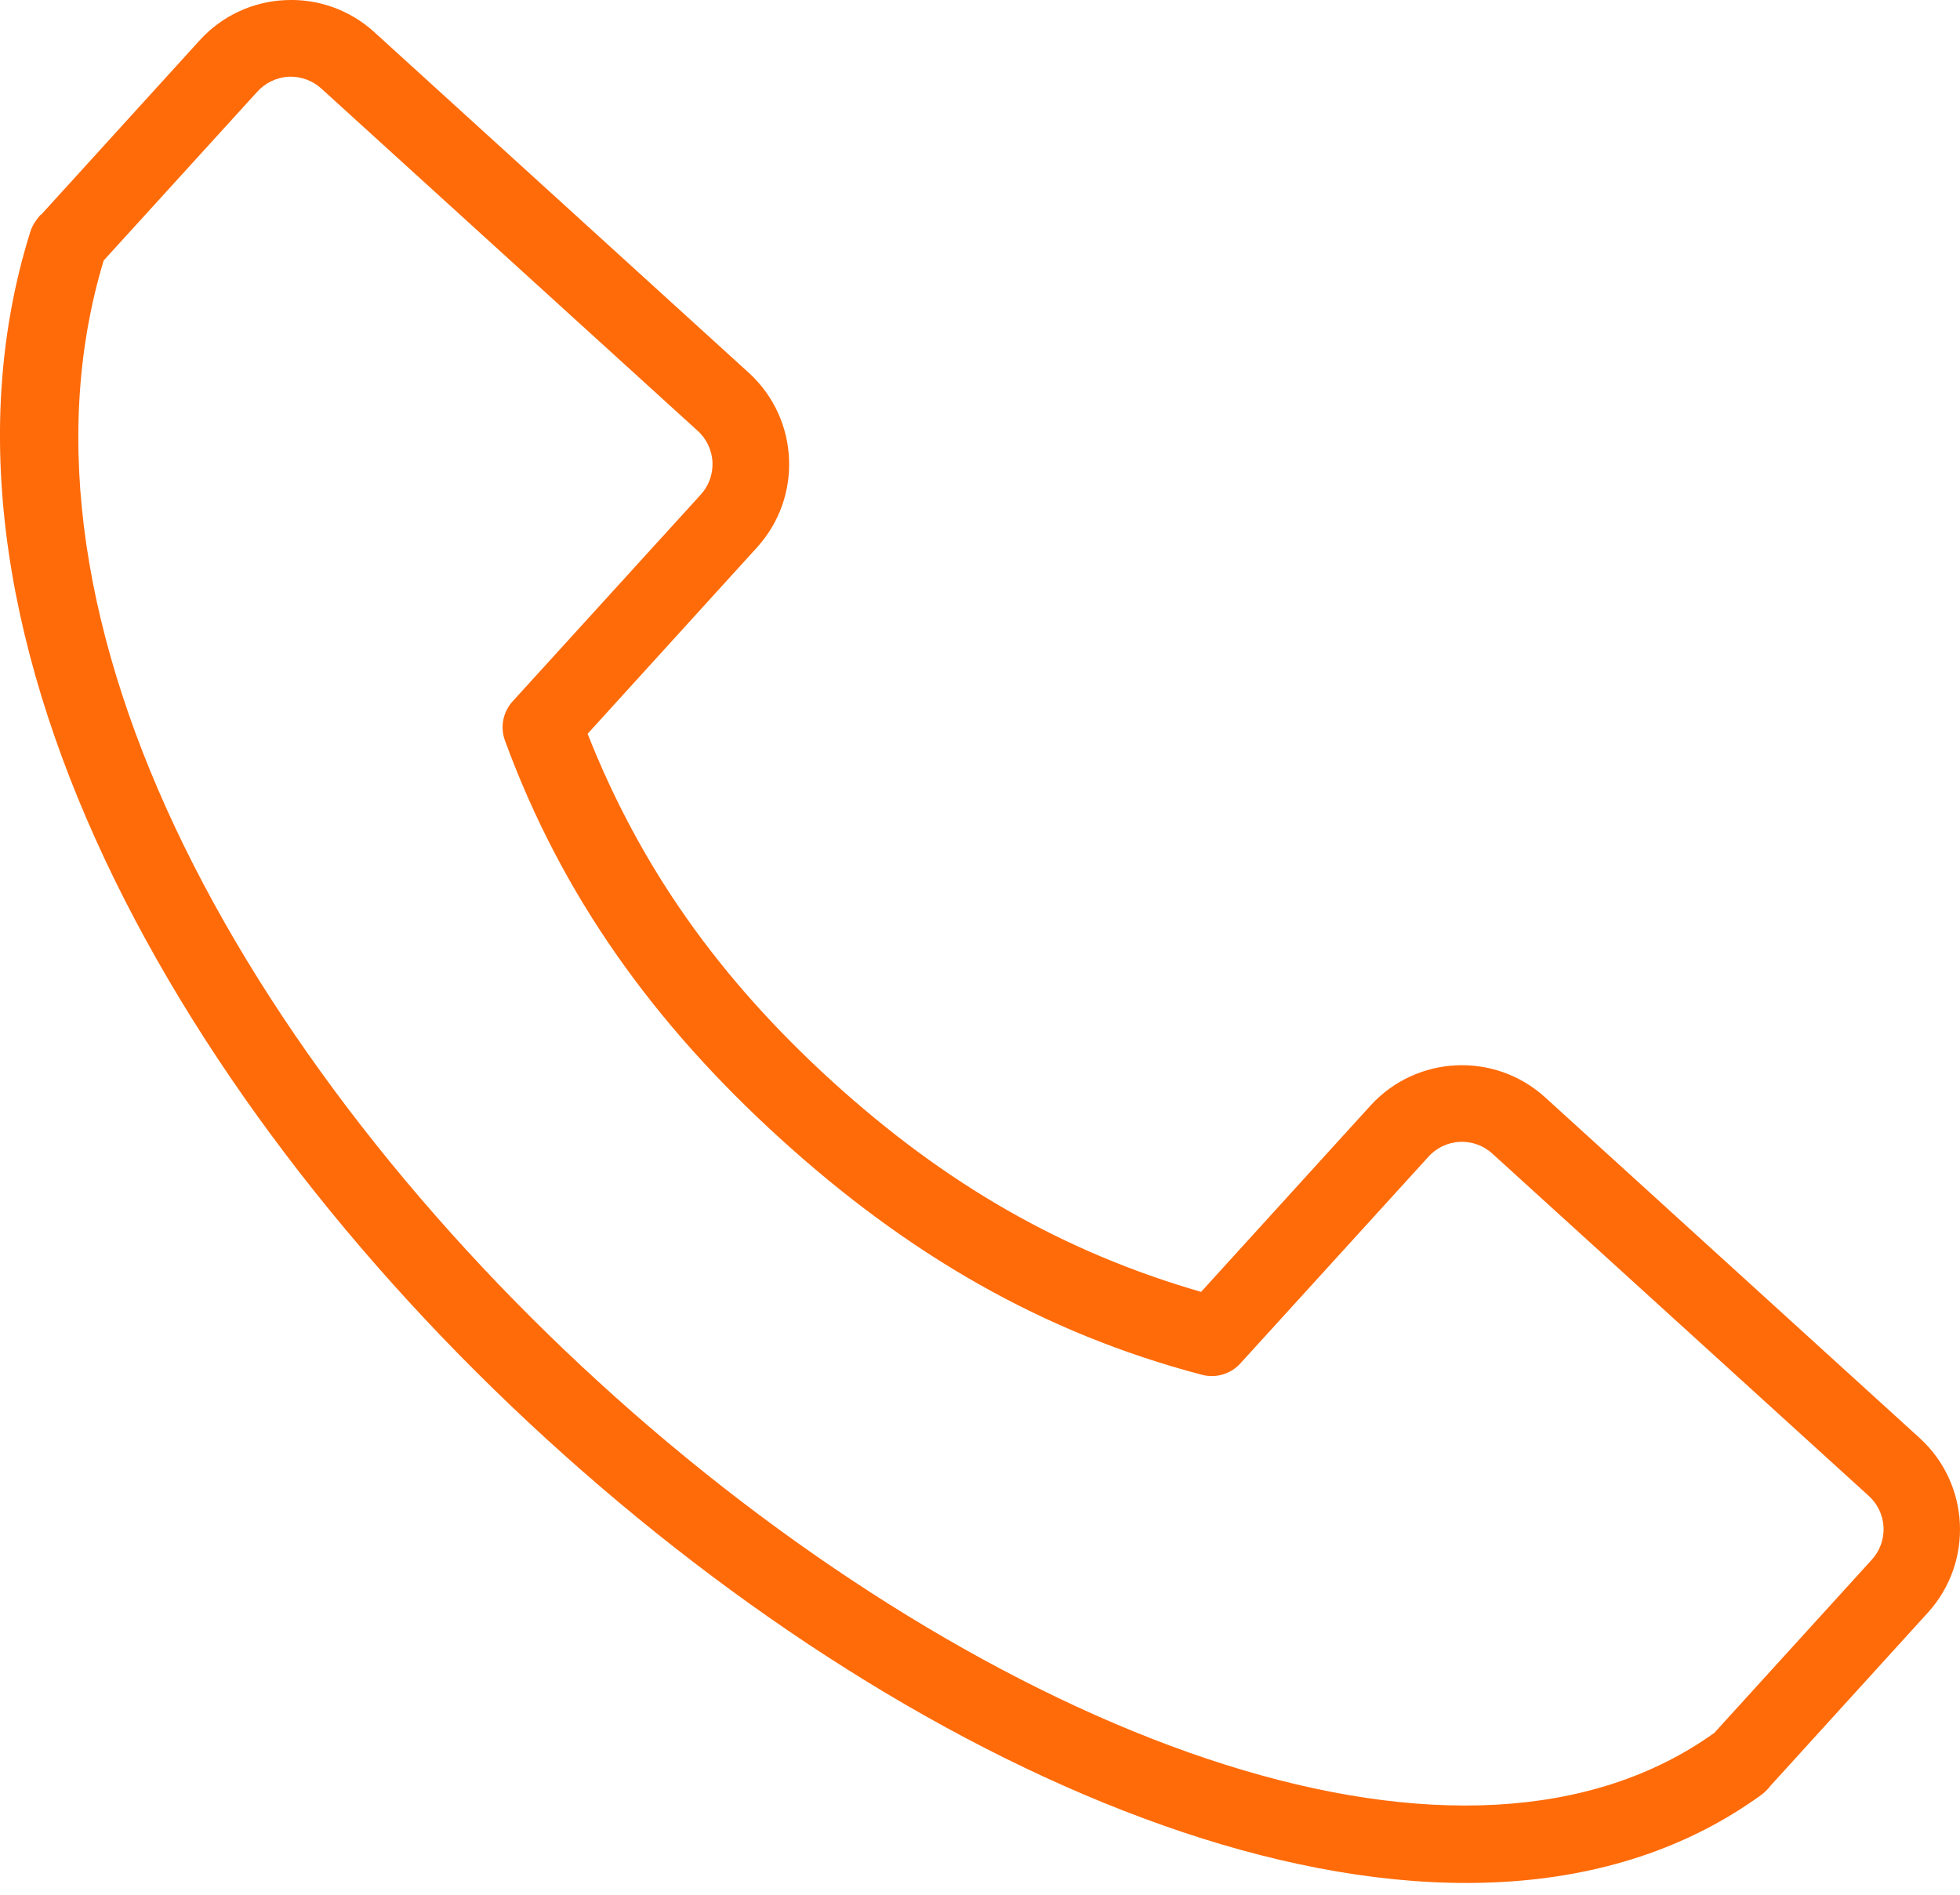
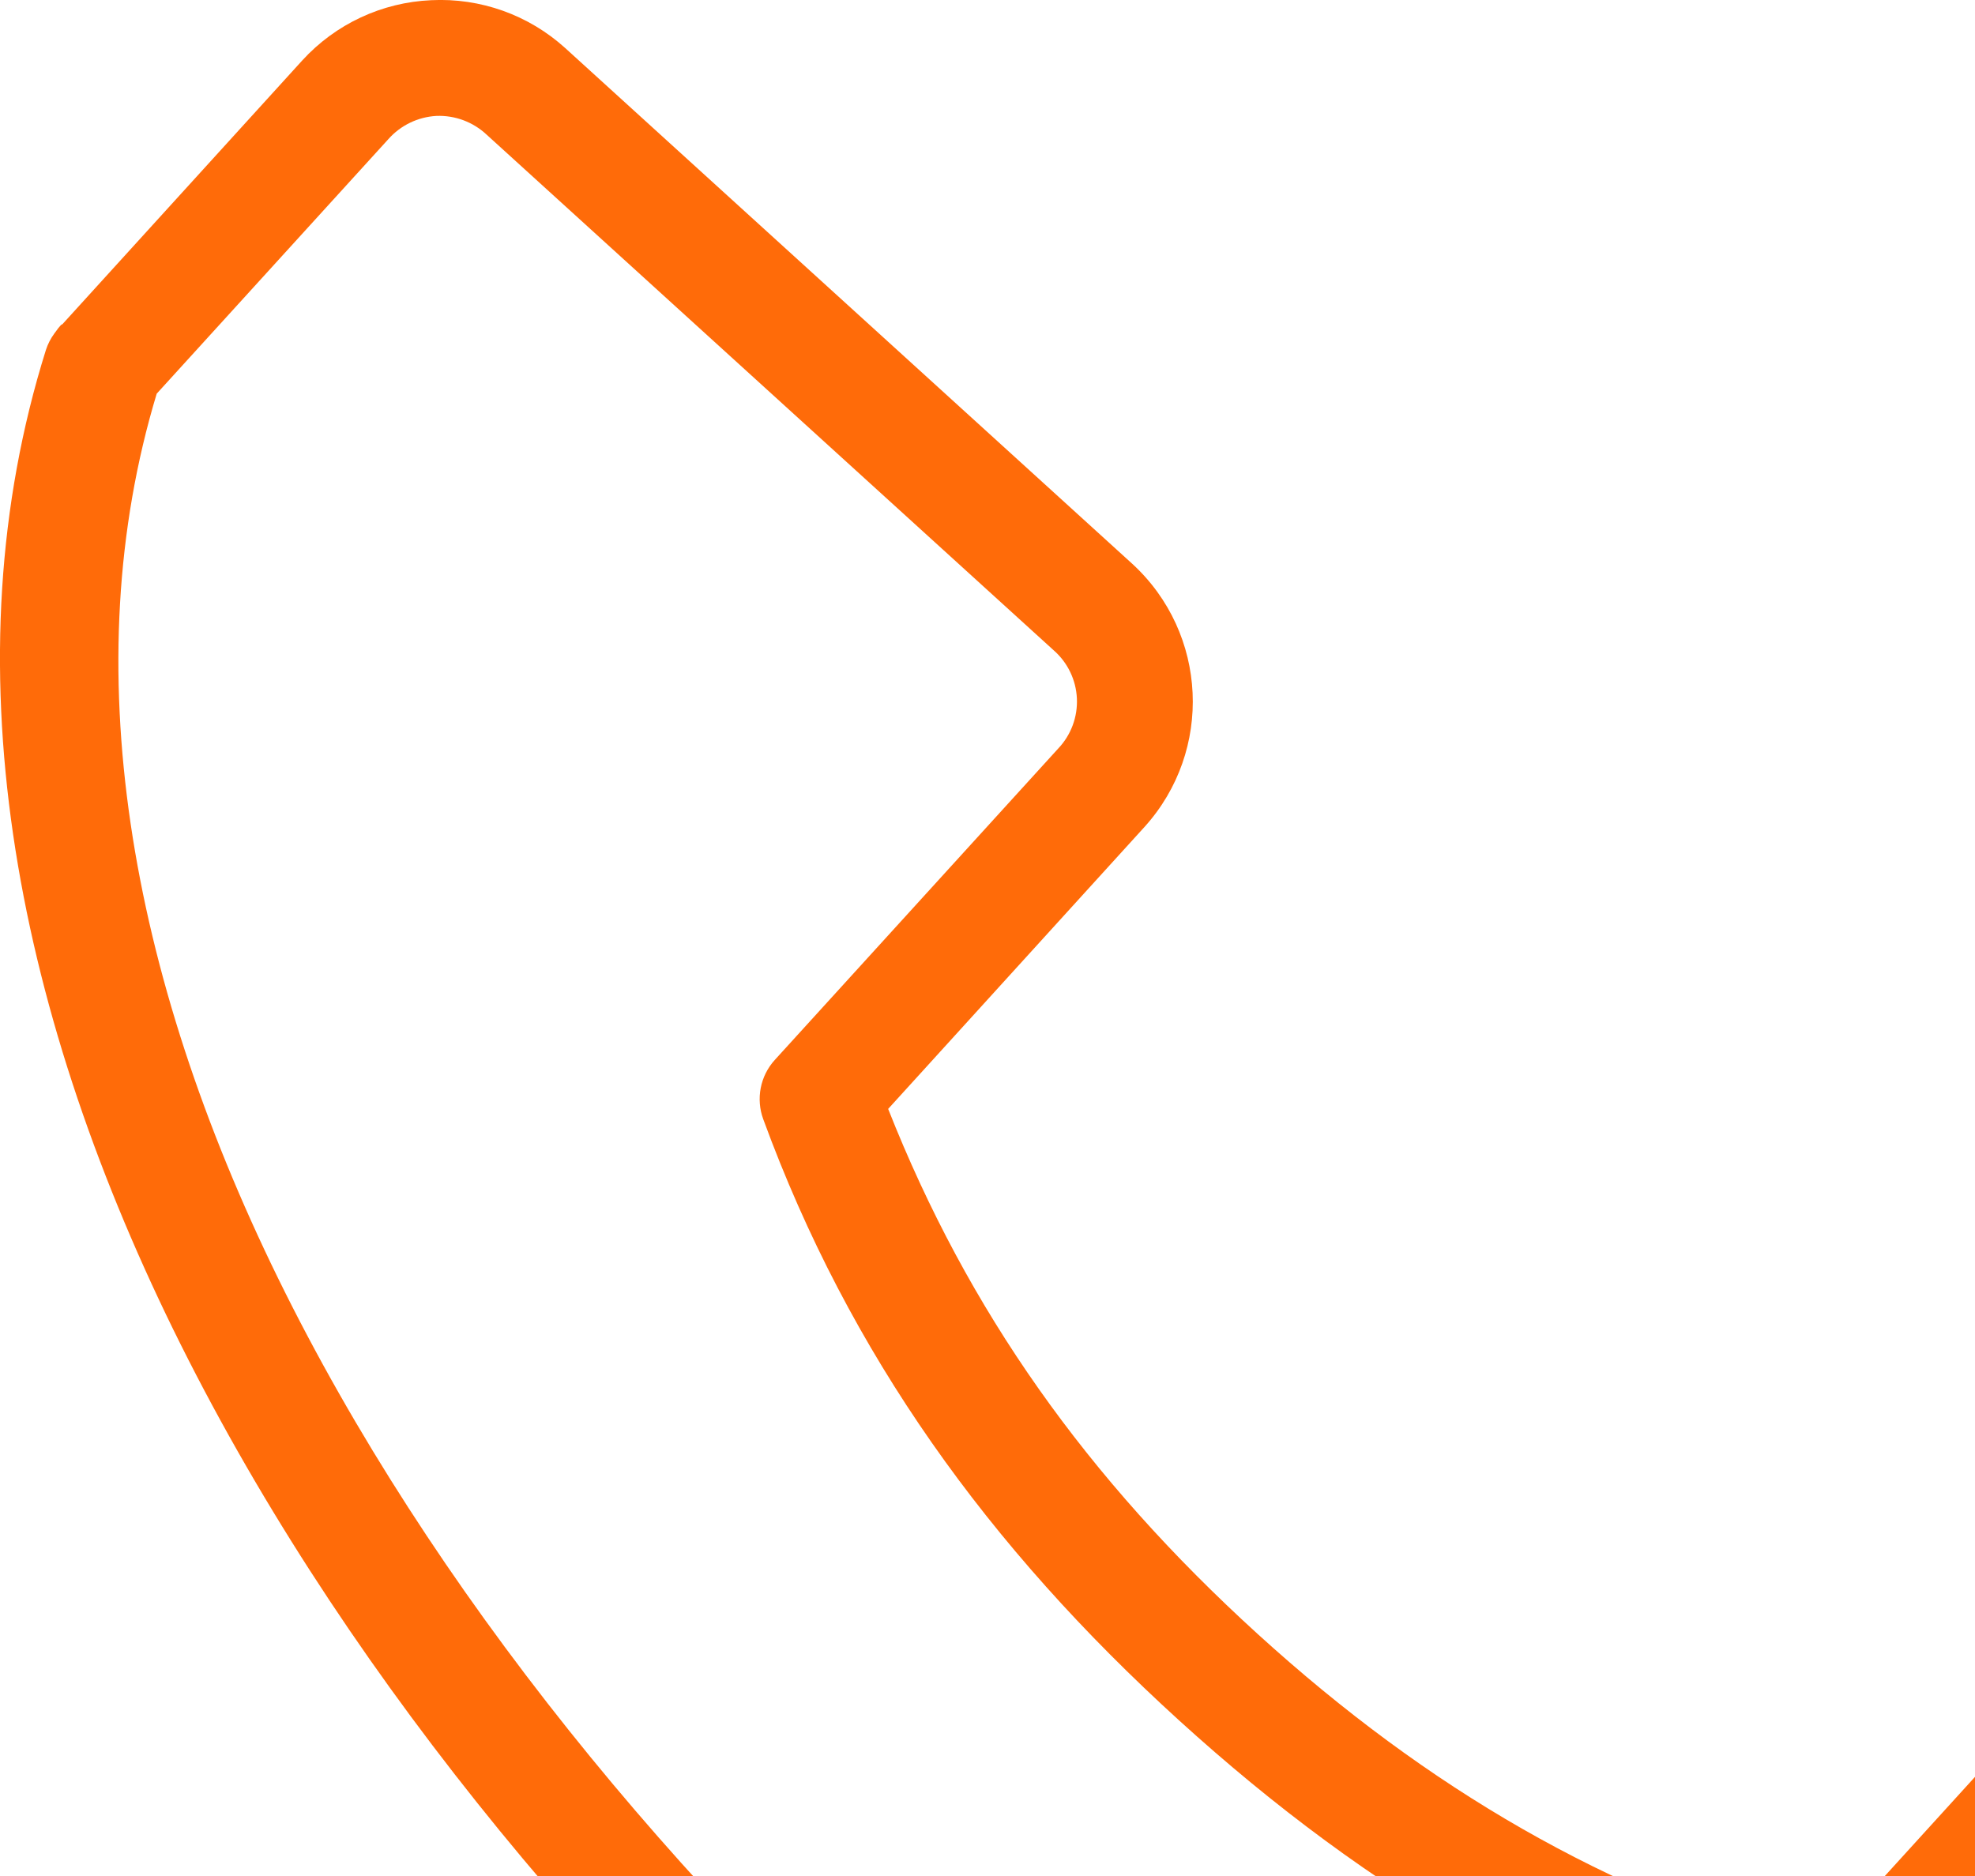
- <svg xmlns="http://www.w3.org/2000/svg" width="30" height="29" fill="none">
+ <svg xmlns="http://www.w3.org/2000/svg" fill="none" viewBox="0 0 20 19">
  <path d="M4.366.002a1.879 1.879 0 0 0-1.305.61L.628 3.288c.004-.008-.01-.007-.078.09a.59.59 0 0 0-.085.166c-.99 3.154-.326 6.623 1.29 9.922 1.618 3.3 4.196 6.457 7.157 9.048 2.96 2.591 6.301 4.618 9.486 5.624 3.186 1.005 6.274.992 8.563-.668a.595.595 0 0 0 .07-.061c.06-.06.062-.068.052-.059l.01-.011 2.42-2.662a1.894 1.894 0 0 0-.126-2.663l-5.742-5.223a1.894 1.894 0 0 0-2.663.125l-2.598 2.857c-2.11-.61-3.913-1.646-5.647-3.223-1.734-1.578-2.936-3.276-3.743-5.319l2.597-2.857a1.894 1.894 0 0 0-.124-2.663L5.724.487A1.88 1.88 0 0 0 4.366.002Zm.054 1.172a.703.703 0 0 1 .507.189l5.743 5.223a.69.69 0 0 1 .047.994l-2.872 3.156a.59.59 0 0 0-.116.599c.871 2.378 2.277 4.33 4.211 6.089 1.935 1.76 4.008 2.975 6.458 3.618a.59.59 0 0 0 .587-.174l2.872-3.156a.69.69 0 0 1 .994-.047l5.744 5.223a.69.69 0 0 1 .046.994l-2.401 2.64c-1.878 1.347-4.524 1.423-7.487.487-2.975-.939-6.204-2.884-9.062-5.385-2.858-2.501-5.345-5.556-6.874-8.676C1.304 9.86.755 6.738 1.587 3.987l2.346-2.578a.702.702 0 0 1 .487-.235Z" fill="#FF6B09" />
</svg>
